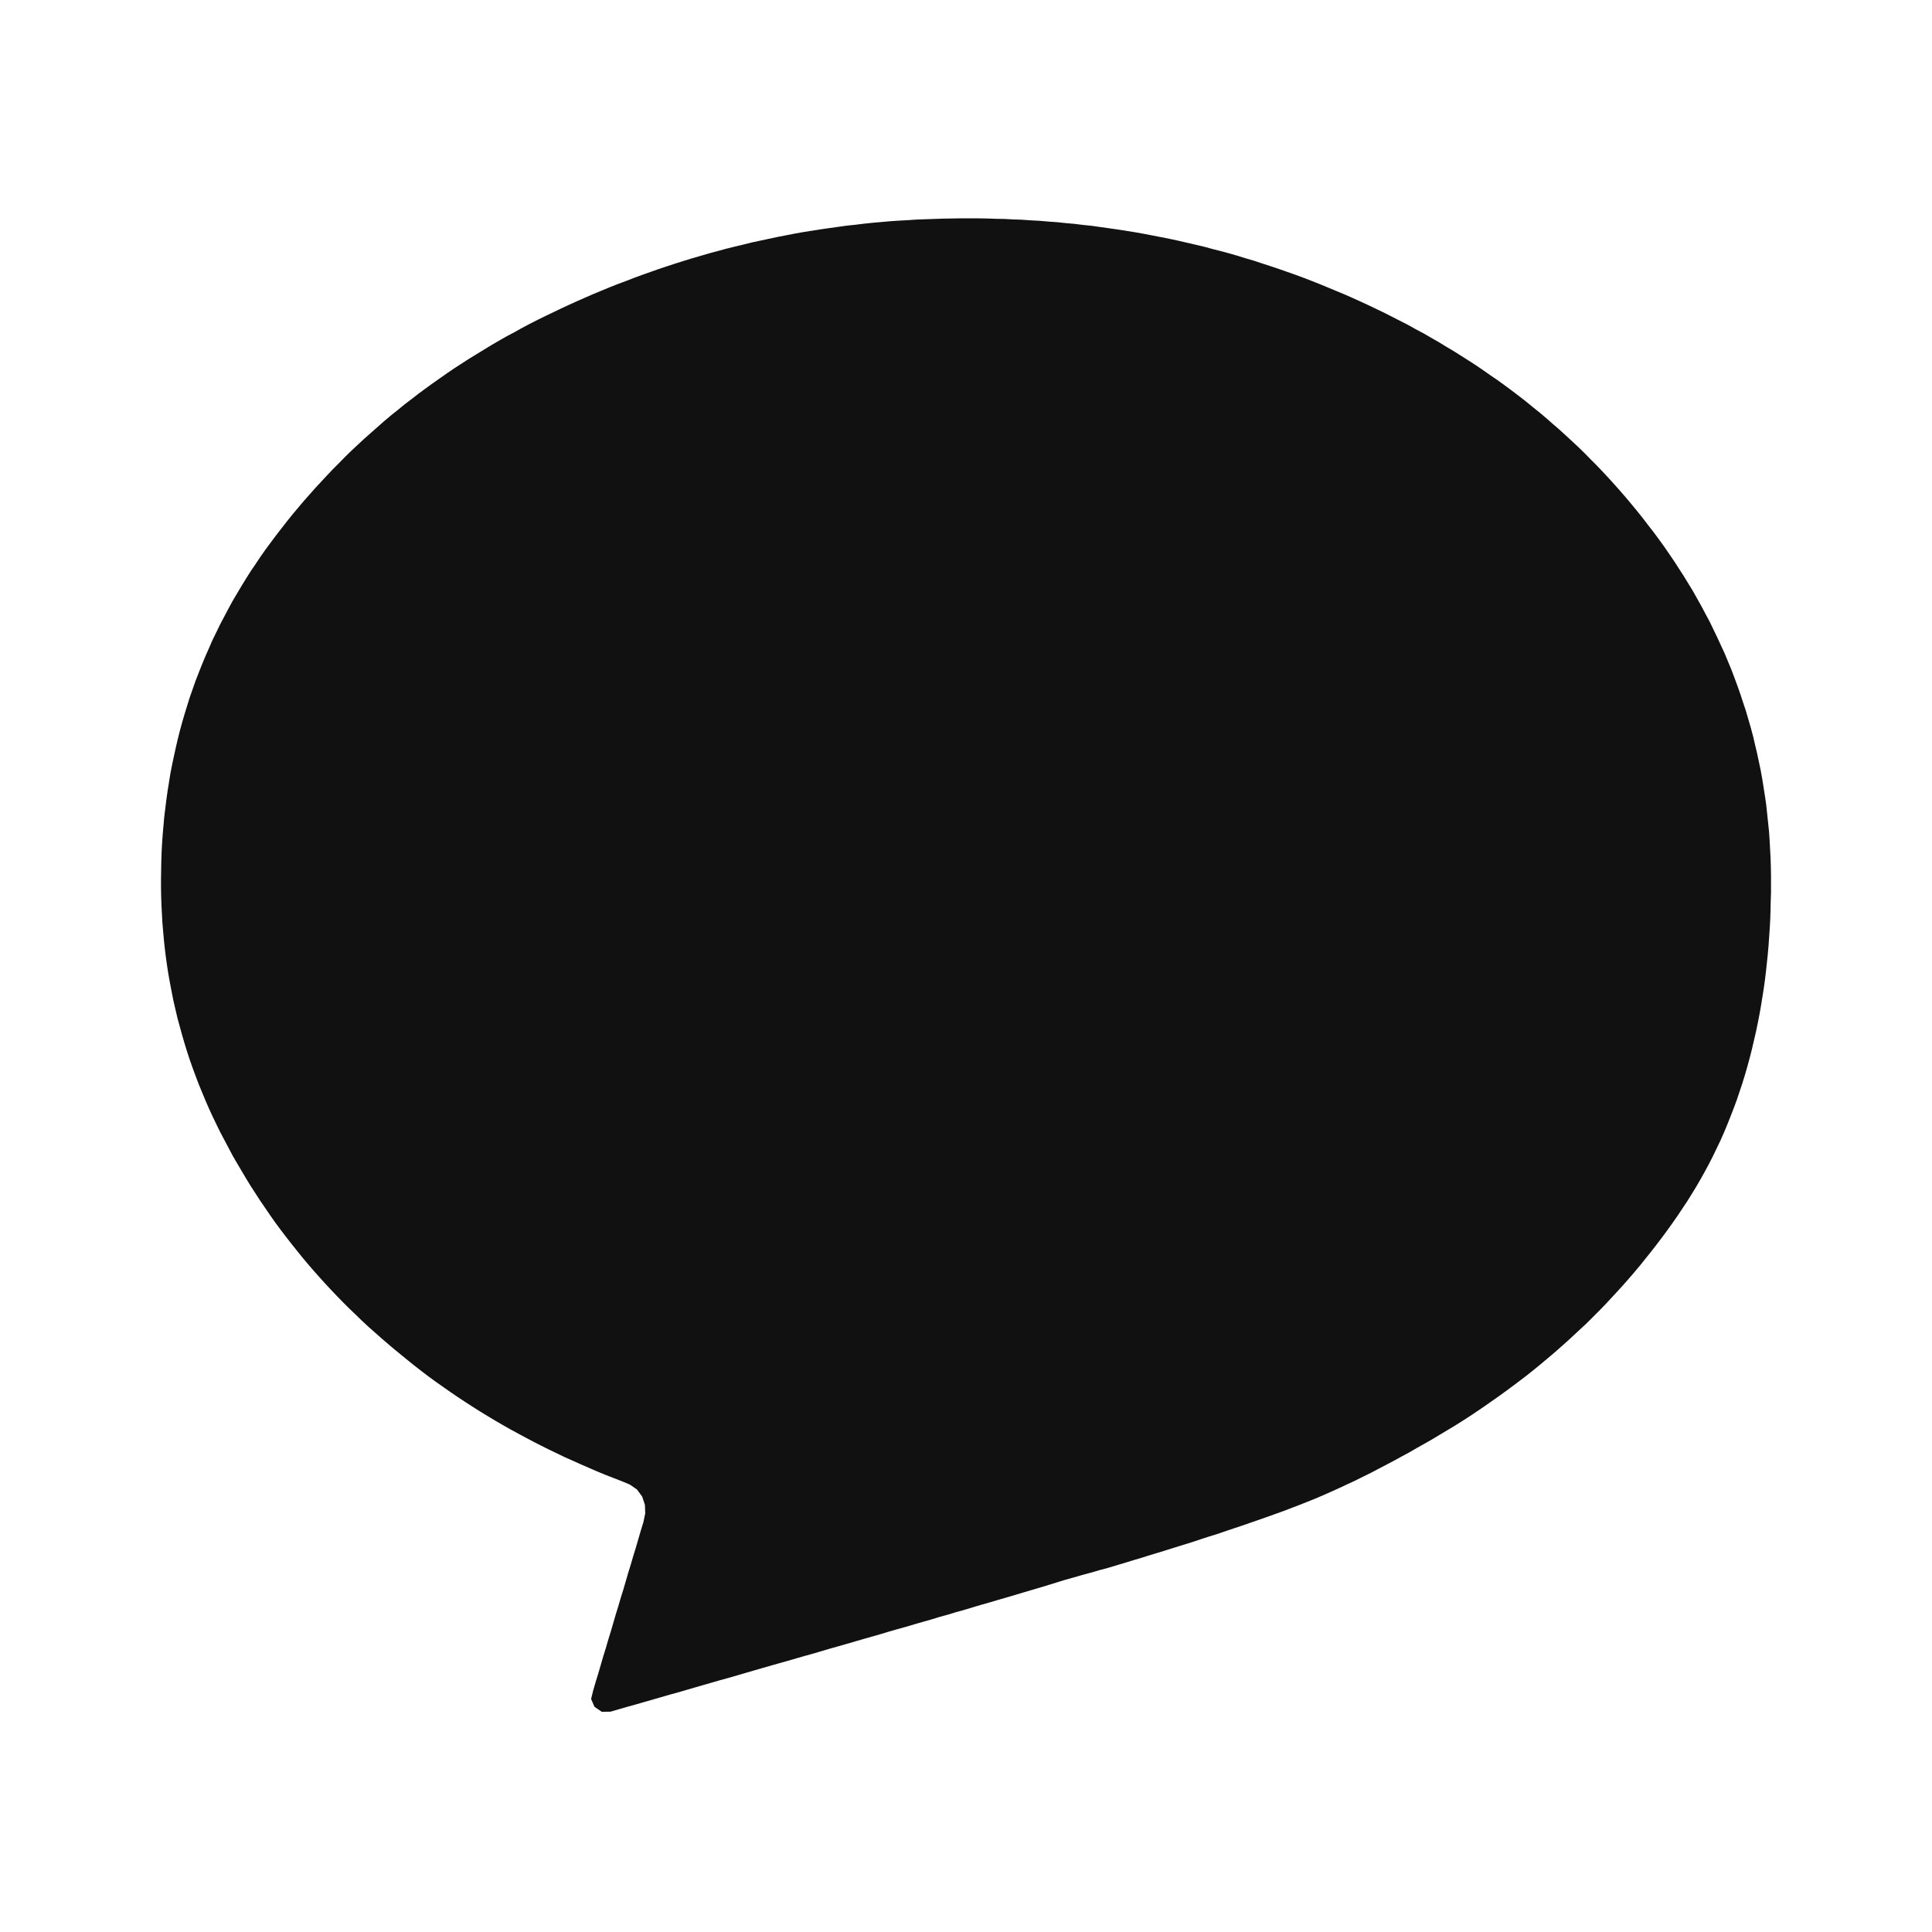
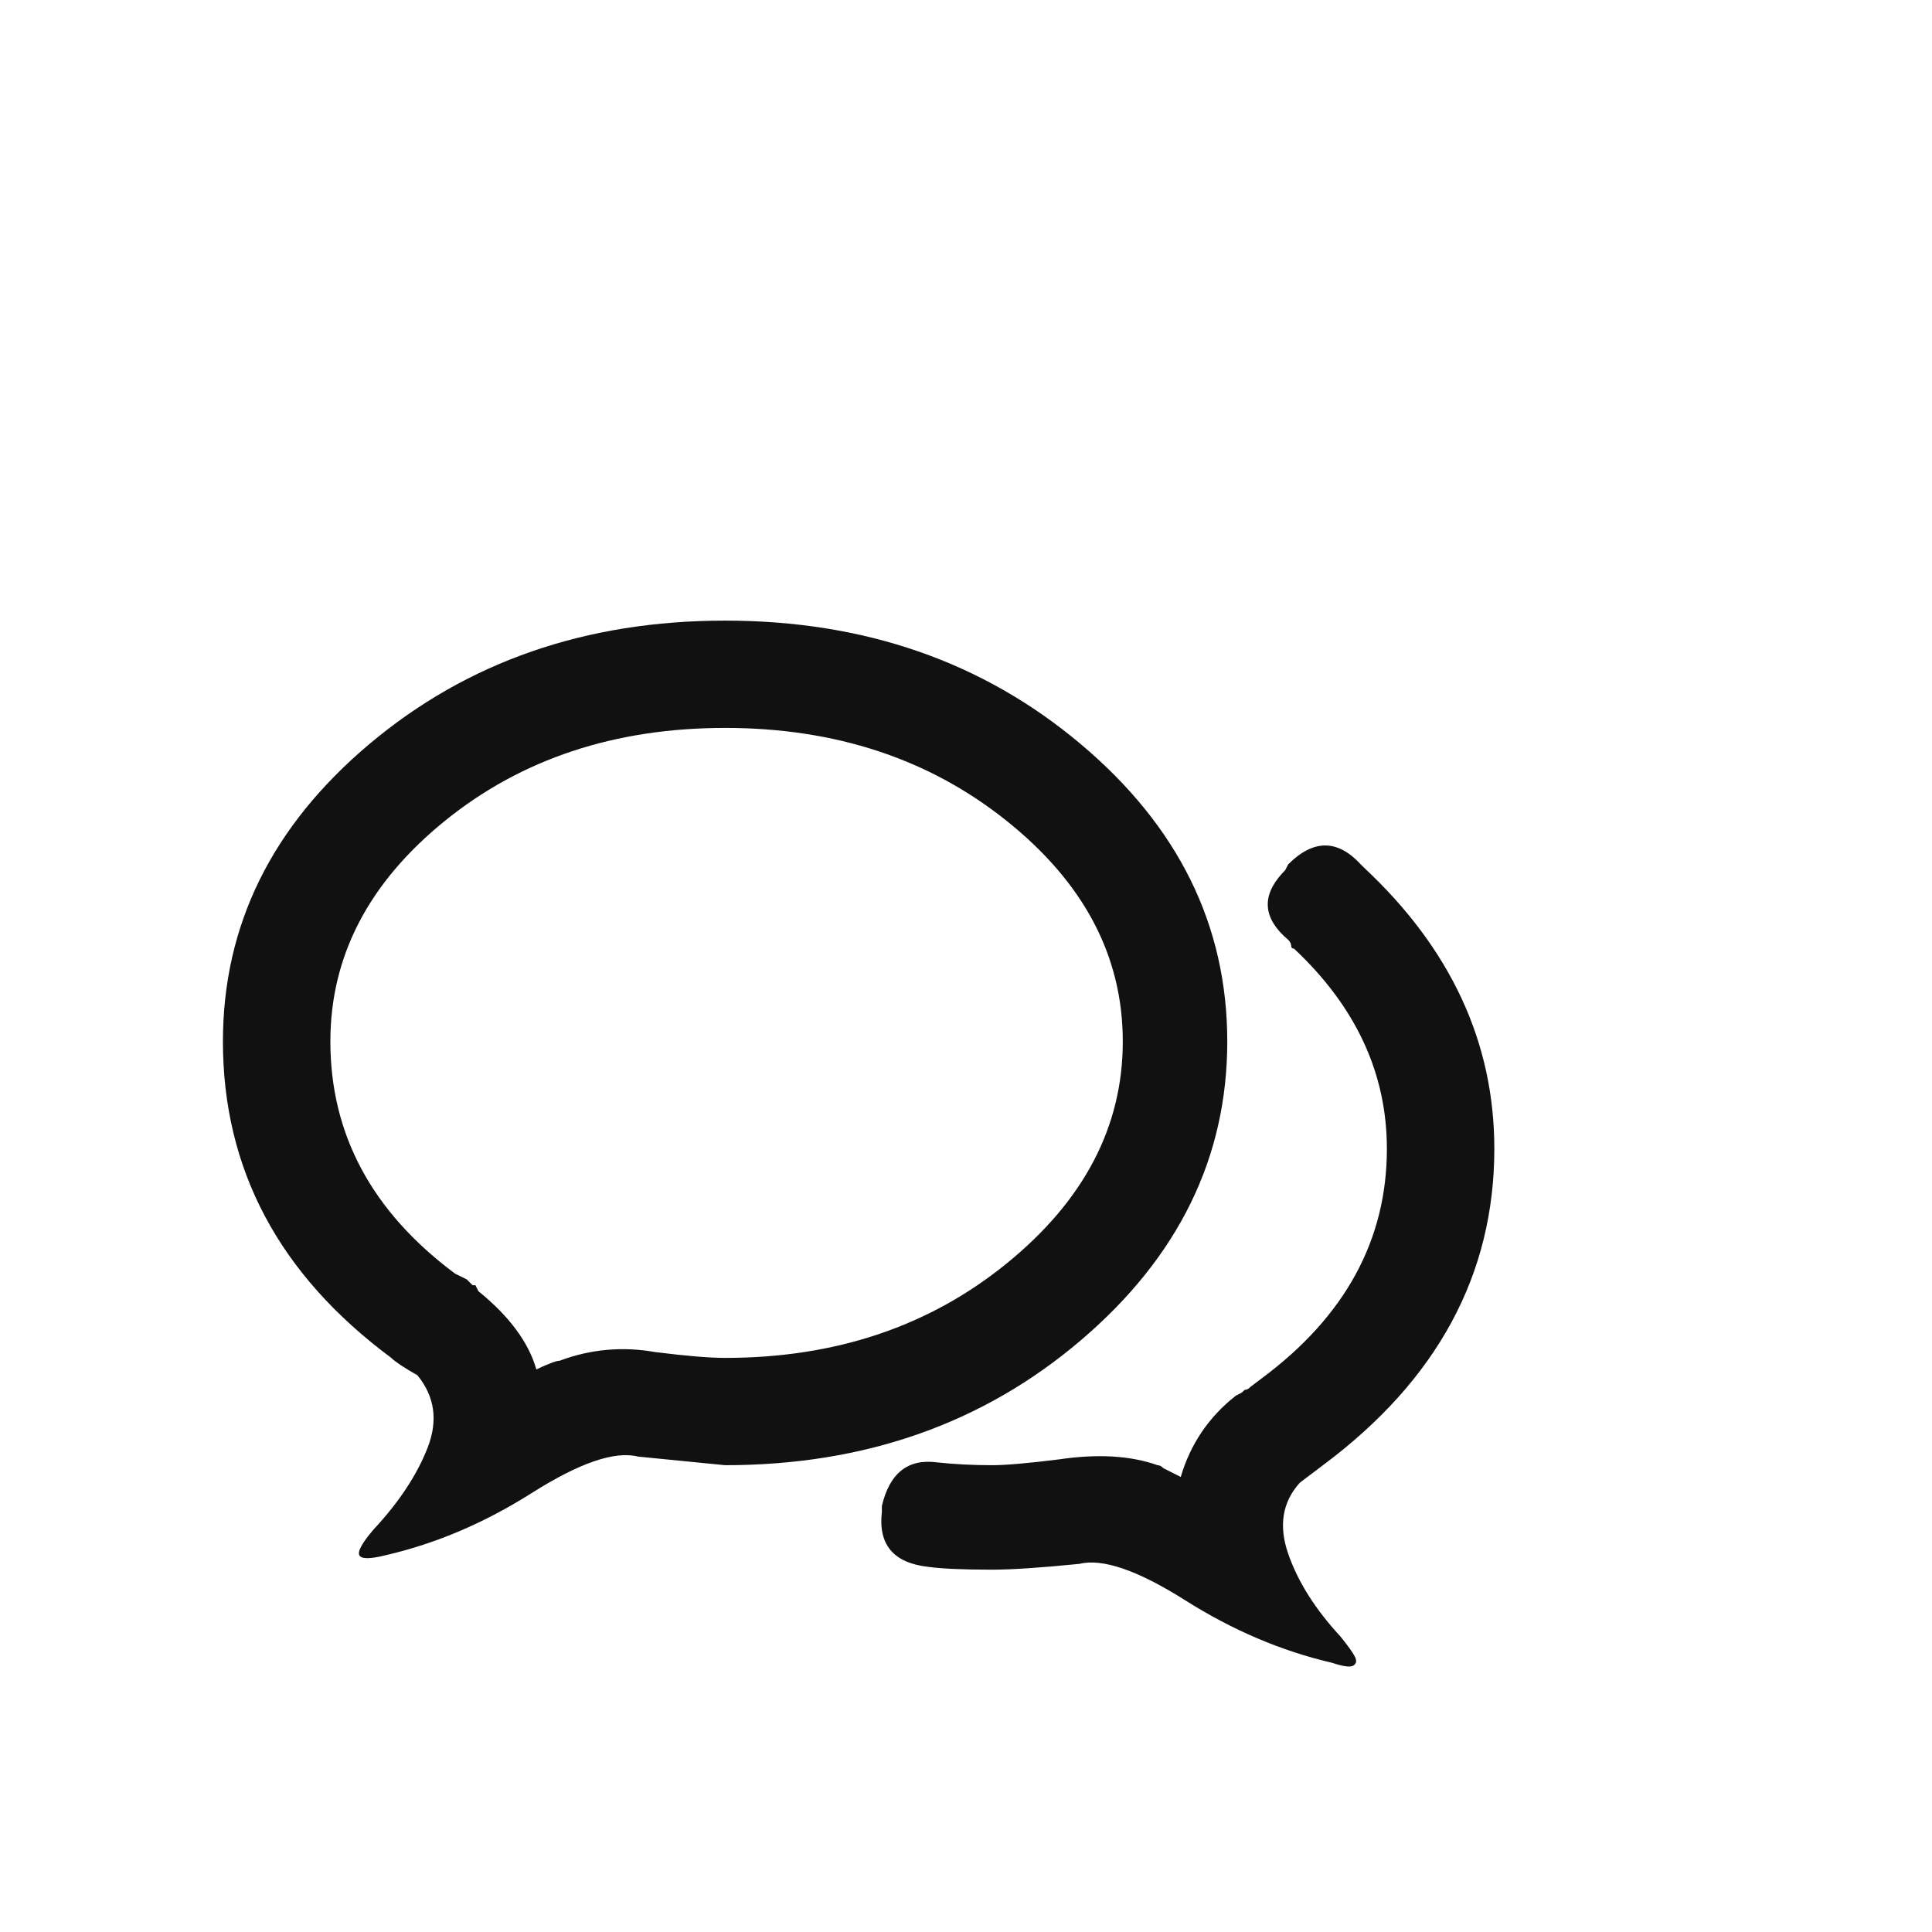
- <svg xmlns="http://www.w3.org/2000/svg" width="22.0" height="22.0" viewBox="0 0 1263.6 1263.6">
-   <path d="M258.3 380.8L253.9 384.5L249.5 388.3L245.2 392.1L240.9 395.9L236.7 399.8L232.6 403.8L228.5 407.7L224.4 411.8L220.4 415.9L216.4 420.1L212.5 424.3L208.7 428.5L204.9 432.8L201.1 437.2L197.5 441.5L193.9 446.0L190.3 450.5L186.8 455.0L183.3 459.6L179.9 464.2L176.6 468.9L173.4 473.6L170.1 478.4L167.0 483.2L163.9 488.0L160.9 492.9L158.0 497.8L155.1 502.7L152.2 507.7L149.5 512.8L146.8 517.9L144.1 523.0L141.6 528.1L139.1 533.3L136.7 538.5L134.4 543.8L132.2 549.1L130.0 554.4L128.0 559.7L126.0 565.1L124.1 570.5L122.3 576.0L120.6 581.5L119.0 587.0L117.5 592.5L116.0 598.0L114.7 603.6L113.4 609.2L112.3 614.8L111.2 620.5L110.2 626.1L109.3 631.8L108.5 637.5L107.8 643.2L107.2 648.8L106.7 654.5L106.2 660.3L105.9 666.0L105.6 671.7L105.4 677.4L105.3 683.2L105.3 689.0L105.4 694.8L105.5 700.5L105.7 706.3L106.0 712.0L106.4 717.6L106.9 723.4L107.4 729.1L108.1 734.8L108.8 740.5L109.6 746.2L110.5 751.8L111.4 757.5L112.5 763.1L113.7 768.8L114.9 774.3L116.2 779.9L117.6 785.5L119.1 791.0L120.7 796.5L122.4 802.0L124.1 807.5L126.0 812.9L127.9 818.3L130.0 823.7L132.1 829.0L134.3 834.3L136.6 839.5L138.9 844.8L141.4 849.9L143.9 855.1L146.6 860.2L149.3 865.3L152.0 870.3L154.9 875.2L157.8 880.1L160.8 885.0L163.9 889.9L167.1 894.6L170.3 899.4L173.6 904.1L177.0 908.7L180.5 913.4L184.0 917.9L187.5 922.4L191.1 926.9L194.8 931.3L198.5 935.7L202.3 940.0L206.1 944.3L210.0 948.5L213.9 952.7L217.8 956.8L221.9 960.9L225.9 965.0L230.0 969.0L234.2 972.9L238.4 976.8L242.7 980.6L247.0 984.4L251.3 988.2L255.7 991.9L260.2 995.5L264.6 999.1L269.2 1002.6L273.7 1006.1L278.3 1009.5L283.0 1012.9L287.7 1016.2L292.4 1019.5L297.1 1022.7L301.9 1025.8L306.7 1028.9L311.6 1031.9L316.5 1034.9L321.4 1037.9L326.4 1040.8L331.3 1043.6L336.4 1046.3L341.4 1049.1L346.5 1051.8L351.6 1054.4L356.7 1056.9L361.9 1059.4L367.1 1061.9L372.3 1064.3L377.6 1066.7L382.8 1069.0L388.1 1071.3L393.4 1073.5L398.7 1075.7L404.0 1077.8L409.4 1079.8L414.8 1081.9L420.2 1083.9L425.6 1085.8L431.0 1087.7L436.4 1089.5L441.9 1091.3L447.3 1093.0L452.8 1094.7L458.3 1096.3L463.8 1097.9L469.4 1099.4L474.9 1100.9L480.5 1102.3L486.0 1103.6L491.6 1105.0L497.2 1106.2L502.8 1107.4L508.4 1108.6L514.1 1109.7L519.7 1110.8L525.3 1111.8L531.0 1112.7L536.7 1113.6L542.3 1114.4L548.0 1115.2L553.7 1116.0L559.4 1116.6L565.1 1117.3L570.8 1117.9L576.5 1118.4L582.2 1118.9L588.0 1119.3L593.7 1119.6L599.4 1120.0L605.1 1120.2L610.9 1120.4L616.6 1120.6L622.3 1120.7L628.1 1120.8L633.8 1120.8L639.6 1120.8L645.4 1120.7L651.1 1120.5L656.8 1120.4L662.5 1120.1L668.2 1119.9L674.0 1119.5L679.7 1119.2L685.5 1118.7L691.2 1118.3L696.9 1117.7L702.6 1117.2L708.3 1116.5L714.0 1115.9L719.7 1115.1L725.4 1114.3L731.0 1113.5L736.7 1112.6L742.4 1111.7L748.0 1110.7L753.7 1109.6L759.3 1108.5L764.9 1107.4L770.5 1106.2L776.1 1104.9L781.7 1103.6L787.3 1102.3L792.8 1100.8L798.3 1099.4L803.9 1097.9L809.4 1096.3L814.9 1094.6L820.4 1093.0L825.8 1091.2L831.3 1089.4L836.7 1087.6L842.1 1085.7L847.5 1083.8L852.9 1081.8L858.3 1079.7L863.6 1077.6L868.9 1075.4L874.2 1073.2L879.5 1071.0L884.7 1068.7L890.0 1066.3L895.2 1063.9L900.4 1061.4L905.6 1058.9L910.7 1056.3L915.8 1053.7L920.9 1051.1L925.9 1048.3L931.0 1045.6L936.0 1042.7L940.9 1039.9L945.8 1036.9L950.7 1034.0L955.6 1030.9L960.5 1027.8L965.3 1024.7L970.0 1021.5L974.7 1018.2L979.4 1015.0L984.1 1011.6L988.7 1008.2L993.3 1004.7L997.8 1001.2L1002.2 997.6L1006.7 994.0L1011.1 990.3L1015.4 986.5L1019.7 982.8L1024.0 978.9L1028.2 975.0L1032.4 971.1L1036.5 967.1L1040.5 963.0L1044.6 958.9L1048.5 954.8L1052.4 950.6L1056.3 946.3L1060.1 942.0L1063.8 937.7L1067.5 933.3L1071.1 928.9L1074.7 924.4L1078.2 919.8L1081.7 915.3L1085.1 910.7L1088.5 906.0L1091.8 901.2L1095.0 896.5L1098.1 891.7L1101.2 886.9L1104.2 882.0L1107.2 877.1L1110.0 872.1L1112.8 867.1L1115.5 862.0L1118.2 857.0L1120.7 851.8L1123.2 846.6L1125.6 841.4L1128.0 836.2L1130.2 830.9L1132.4 825.6L1134.4 820.3L1136.4 814.9L1138.3 809.5L1140.1 804.0L1141.9 798.6L1143.5 793.1L1145.1 787.6L1146.6 782.0L1147.9 776.4L1149.2 770.9L1150.4 765.3L1151.6 759.6L1152.6 754.0L1153.5 748.3L1154.4 742.6L1155.2 737.0L1155.8 731.3L1156.4 725.6L1157.0 719.8L1157.4 714.1L1157.7 708.4L1158.0 702.7L1158.2 697.0L1158.3 691.2L1158.3 685.4L1158.3 679.6L1158.1 673.8L1158.0 668.1L1157.8 662.4L1157.5 656.7L1157.1 651.0L1156.7 645.2L1156.2 639.5L1155.6 633.8L1155.0 628.2L1154.3 622.4L1153.5 616.7L1152.6 611.0L1151.7 605.4L1150.7 599.8L1149.6 594.2L1148.4 588.5L1147.1 582.9L1145.8 577.3L1144.4 571.8L1142.9 566.3L1141.3 560.7L1139.6 555.2L1137.8 549.8L1136.0 544.4L1134.0 539.0L1131.9 533.6L1129.8 528.3L1127.6 523.0L1125.3 517.8L1122.8 512.6L1120.3 507.4L1117.7 502.3L1115.0 497.3L1112.2 492.3L1109.3 487.3L1106.3 482.4L1103.3 477.6L1100.1 472.8L1096.9 468.0L1093.6 463.3L1090.3 458.7L1086.9 454.1L1083.4 449.5L1079.9 445.0L1076.3 440.5L1072.7 436.0L1069.0 431.6L1065.3 427.3L1061.5 423.0L1057.6 418.7L1053.7 414.5L1049.8 410.3L1045.8 406.2L1041.8 402.2L1037.7 398.1L1033.5 394.2L1029.3 390.3L1025.1 386.4L1020.8 382.6L1016.5 378.8L1012.1 375.1L1007.7 371.4L1003.3 367.8L998.8 364.2L994.2 360.7L989.7 357.3L985.1 353.9L980.4 350.5L975.7 347.2L971.0 343.9L966.3 340.7L961.5 337.5L956.7 334.4L951.8 331.3L946.8 328.3L941.8 325.3L936.8 322.3L931.9 319.5L926.9 316.7L922.1 313.9L916.9 311.1L911.8 308.3L906.7 305.6L901.7 303.0L896.8 300.4L891.5 297.8L886.3 295.2L881.1 292.8L876.0 290.4L870.9 288.1L865.5 285.7L860.1 283.4L854.9 281.3L849.6 279.2L844.6 277.3L839.4 275.3L834.1 273.4L828.5 271.4L822.8 269.4L817.6 267.6L812.4 265.8L807.0 264.0L801.4 262.1L795.8 260.2L790.3 258.5L785.1 256.8L779.7 255.0L774.2 253.3L768.7 251.6L763.0 249.8L757.5 248.1L752.2 246.5L746.8 244.8L741.4 243.2L735.8 241.5L730.2 239.8L724.5 238.1L718.9 236.6L713.4 235.0L707.8 233.5L702.3 231.9L696.9 230.4L691.7 228.8L685.9 227.0L680.6 225.4L675.2 223.8L669.4 222.1L664.1 220.5L658.7 218.9L653.1 217.3L647.4 215.6L642.1 214.1L636.7 212.5L631.1 210.8L625.3 209.2L620.1 207.6L614.6 206.1L609.1 204.4L603.4 202.8L597.9 201.2L592.5 199.6L587.1 198.1L581.5 196.5L575.9 194.8L570.3 193.2L565.0 191.7L559.5 190.1L554.0 188.5L548.4 186.9L542.7 185.3L537.3 183.7L531.9 182.1L526.5 180.6L520.9 179.0L515.4 177.4L509.7 175.8L504.1 174.2L498.5 172.6L493.0 171.0L487.5 169.4L482.0 167.8L476.5 166.2L471.0 164.7L465.5 163.1L459.9 161.5L454.4 159.9L448.9 158.3L443.4 156.7L437.9 155.2L432.4 153.6L426.9 152.0L421.3 150.4L415.8 148.8L410.3 147.3L404.8 145.7L399.3 144.1L393.6 144.0L388.8 147.3L386.6 152.4L388.0 158.1L389.6 163.6L391.3 169.1L392.9 174.6L394.5 180.1L396.2 185.6L397.8 191.1L399.5 196.6L401.1 202.1L402.7 207.6L404.4 213.1L406.0 218.6L407.7 224.0L409.3 229.5L410.9 235.0L412.6 240.5L414.2 246.0L415.9 251.5L417.5 257.0L419.1 262.5L420.8 268.0L422.0 273.8L421.8 279.4L420.0 284.8L416.6 289.4L412.0 292.6L406.5 294.9L401.1 297.0L395.7 299.1L390.4 301.3L385.1 303.6L379.8 305.9L374.7 308.2L369.5 310.5L364.3 313.0L359.1 315.5L353.9 318.1L348.8 320.7L343.7 323.4L338.7 326.1L333.7 328.8L328.8 331.6L323.8 334.5L318.8 337.5L313.9 340.5L309.0 343.6L304.2 346.7L299.5 349.8L294.8 353.0L290.1 356.3L285.4 359.6L280.7 363.0L276.1 366.5L271.6 370.0L267.1 373.6L262.7 377.2L258.3 380.8Z" transform="matrix(1.0 0.0 -0.0 -1.0 0.0 1263.6)" fill="#111111" />
+ <svg xmlns="http://www.w3.org/2000/svg" width="22.0" height="22.0" viewBox="-150 -150 1300 1300">
+   <path d="M226.6 765.6Q257.8 753.9 291.0 759.8Q322.3 763.7 337.9 763.7Q449.2 763.7 527.3 700.2Q605.5 636.7 605.5 550.8Q605.5 464.8 527.3 402.3Q449.2 339.8 337.9 339.8Q226.6 339.8 149.4 402.3Q72.3 464.8 72.3 550.8Q72.3 644.5 156.2 707.0L164.1 710.9L168.0 714.8H166.0H169.9L171.9 718.8Q203.1 744.1 210.9 771.5Q214.8 769.5 219.7 767.6Q224.6 765.6 226.6 765.6ZM279.3 759.8Q287.1 761.7 294.9 761.7Q287.1 761.7 279.3 759.8ZM0.0 550.8Q0.0 433.6 98.6 350.6Q197.3 267.6 337.9 267.6Q478.5 267.6 577.1 350.6Q675.8 433.6 675.8 550.8Q675.8 668.0 577.1 752.0Q478.5 835.9 337.9 835.9L279.3 830.1Q255.9 824.2 208.0 854.5Q160.2 884.8 109.4 896.5Q93.8 900.4 91.8 896.5Q89.8 892.6 101.6 878.9Q127.0 851.6 137.7 824.2Q148.4 796.9 130.9 775.4Q117.2 767.6 113.3 763.7Q0.0 679.7 0.0 550.8ZM480.5 834.0Q498.0 835.9 517.6 835.9Q531.2 835.9 562.5 832.0Q601.6 826.2 628.9 835.9Q630.9 835.9 632.8 837.9Q640.6 841.8 644.5 843.8Q654.3 810.5 681.6 789.1L685.5 787.1L687.5 785.2Q689.5 785.2 691.4 783.2L699.2 777.3Q783.2 714.8 783.2 623.0Q783.2 546.9 720.7 488.3Q718.8 488.3 718.8 486.3Q718.8 484.4 716.8 482.4Q691.4 460.9 712.9 437.5L714.8 435.5L716.8 431.6Q742.2 406.2 765.6 431.6L767.6 433.6Q855.5 515.6 855.5 623.0Q855.5 750.0 740.2 835.9L724.6 847.7Q707.0 867.2 716.8 895.5Q726.6 923.8 752.0 951.2Q759.8 960.9 761.7 964.8Q763.7 968.8 760.7 970.7Q757.8 972.7 746.1 968.8Q695.3 957.0 647.5 926.8Q599.6 896.5 576.2 902.3Q537.1 906.2 517.6 906.2Q488.3 906.2 474.6 904.3Q439.5 900.4 443.4 867.2V863.3Q451.2 830.1 480.5 834.0Z" fill="#111111" />
</svg>
